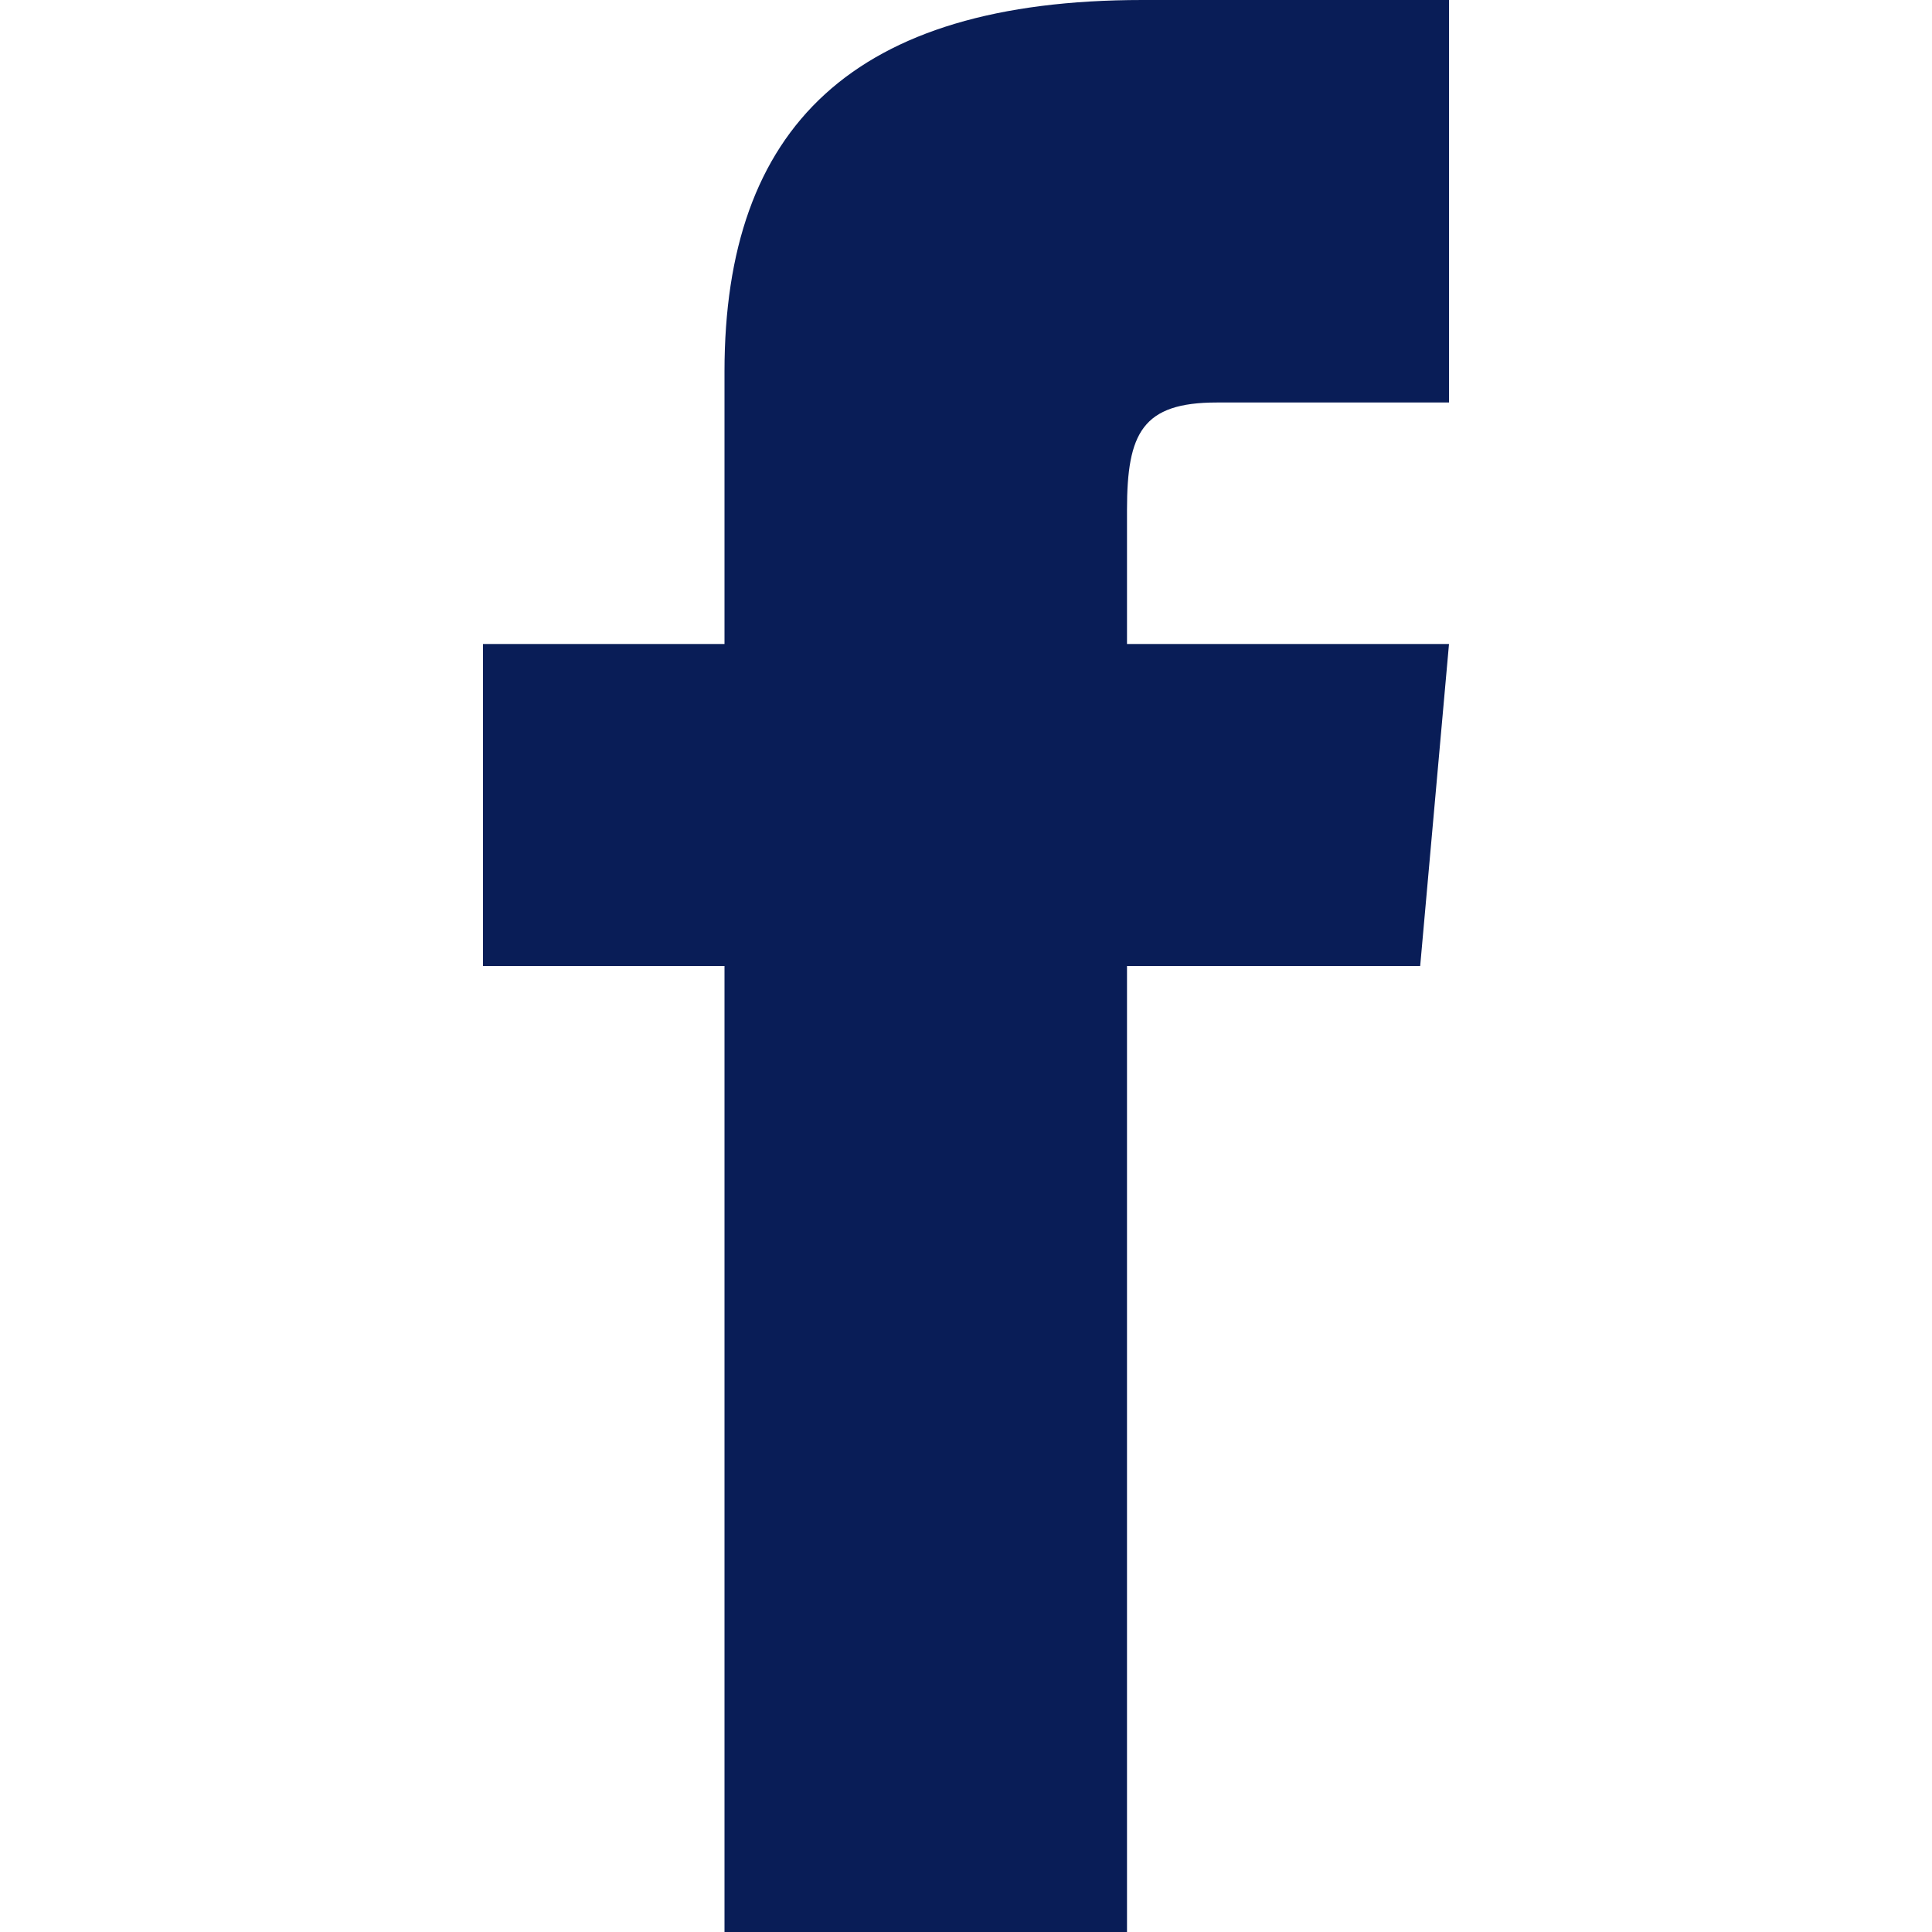
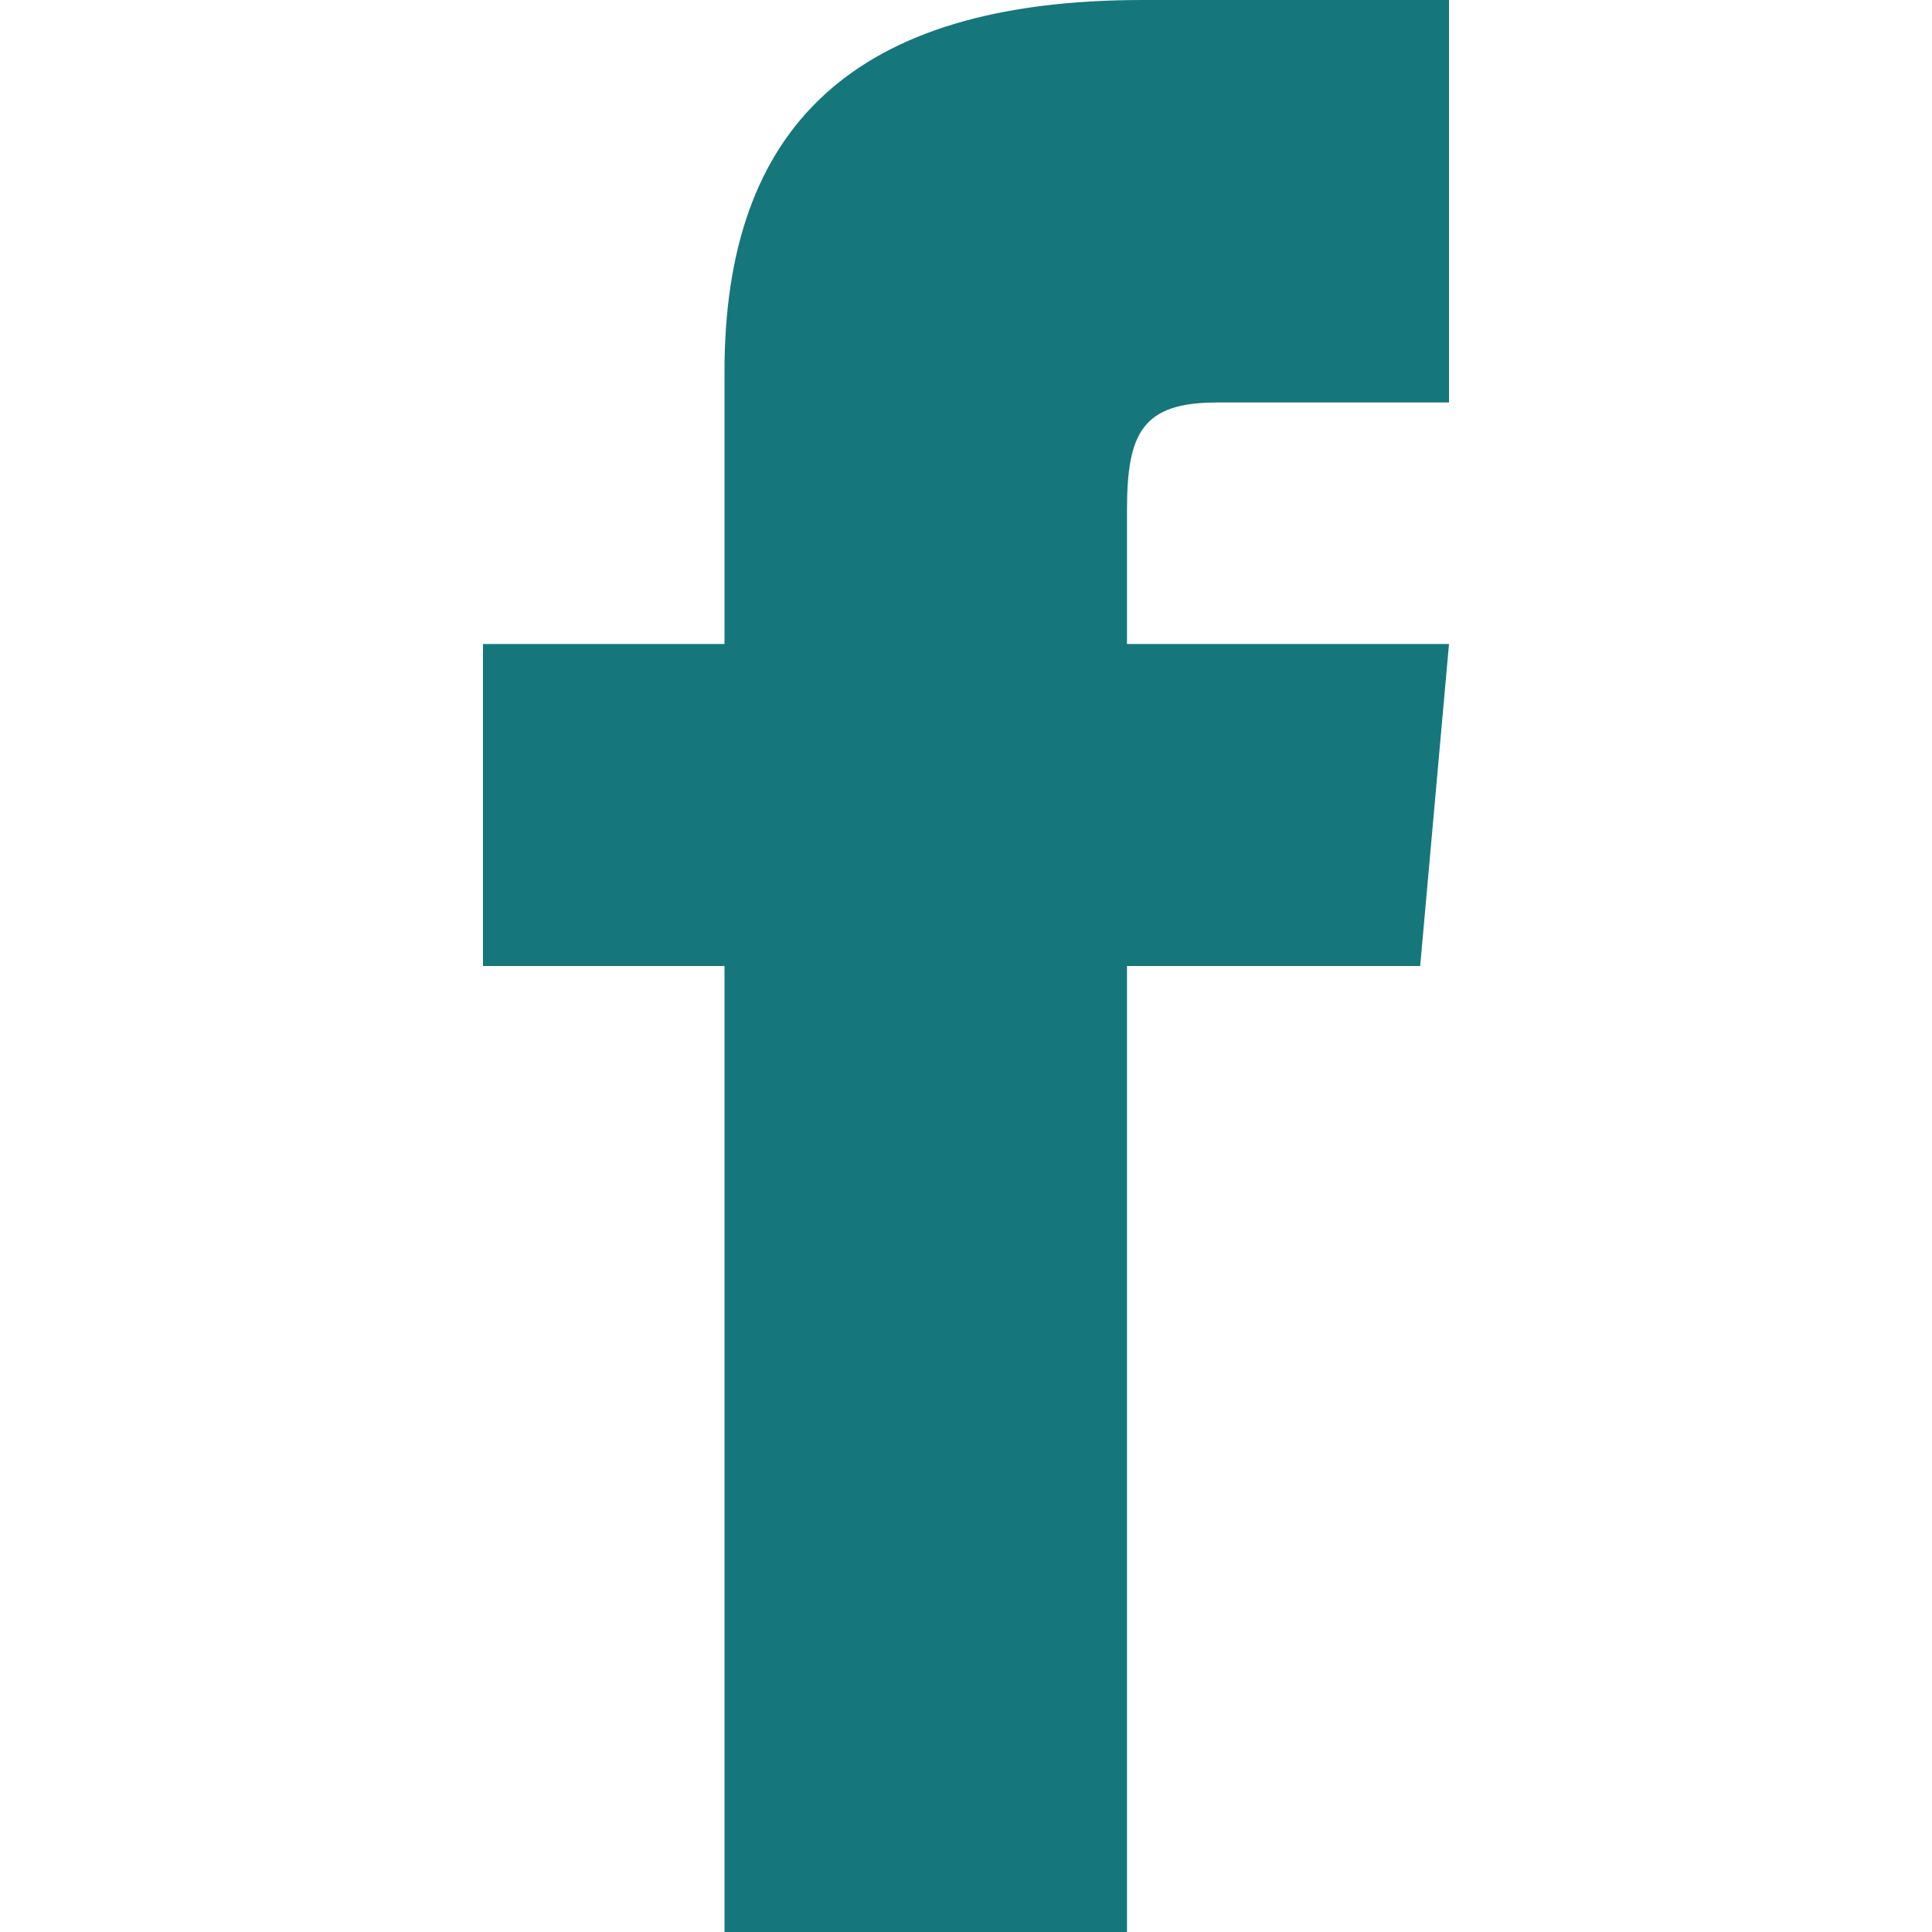
- <svg xmlns="http://www.w3.org/2000/svg" fill="#091d57" width="24" height="24" viewBox="0 0 24 24">
+ <svg xmlns="http://www.w3.org/2000/svg" fill="#15777c" width="24" height="24" viewBox="0 0 24 24">
  <path d="M9 8h-3v4h3v12h5v-12h3.642l.358-4h-4v-1.667c0-.955.192-1.333 1.115-1.333h2.885v-5h-3.808c-3.596 0-5.192 1.583-5.192 4.615v3.385z" />
</svg>
